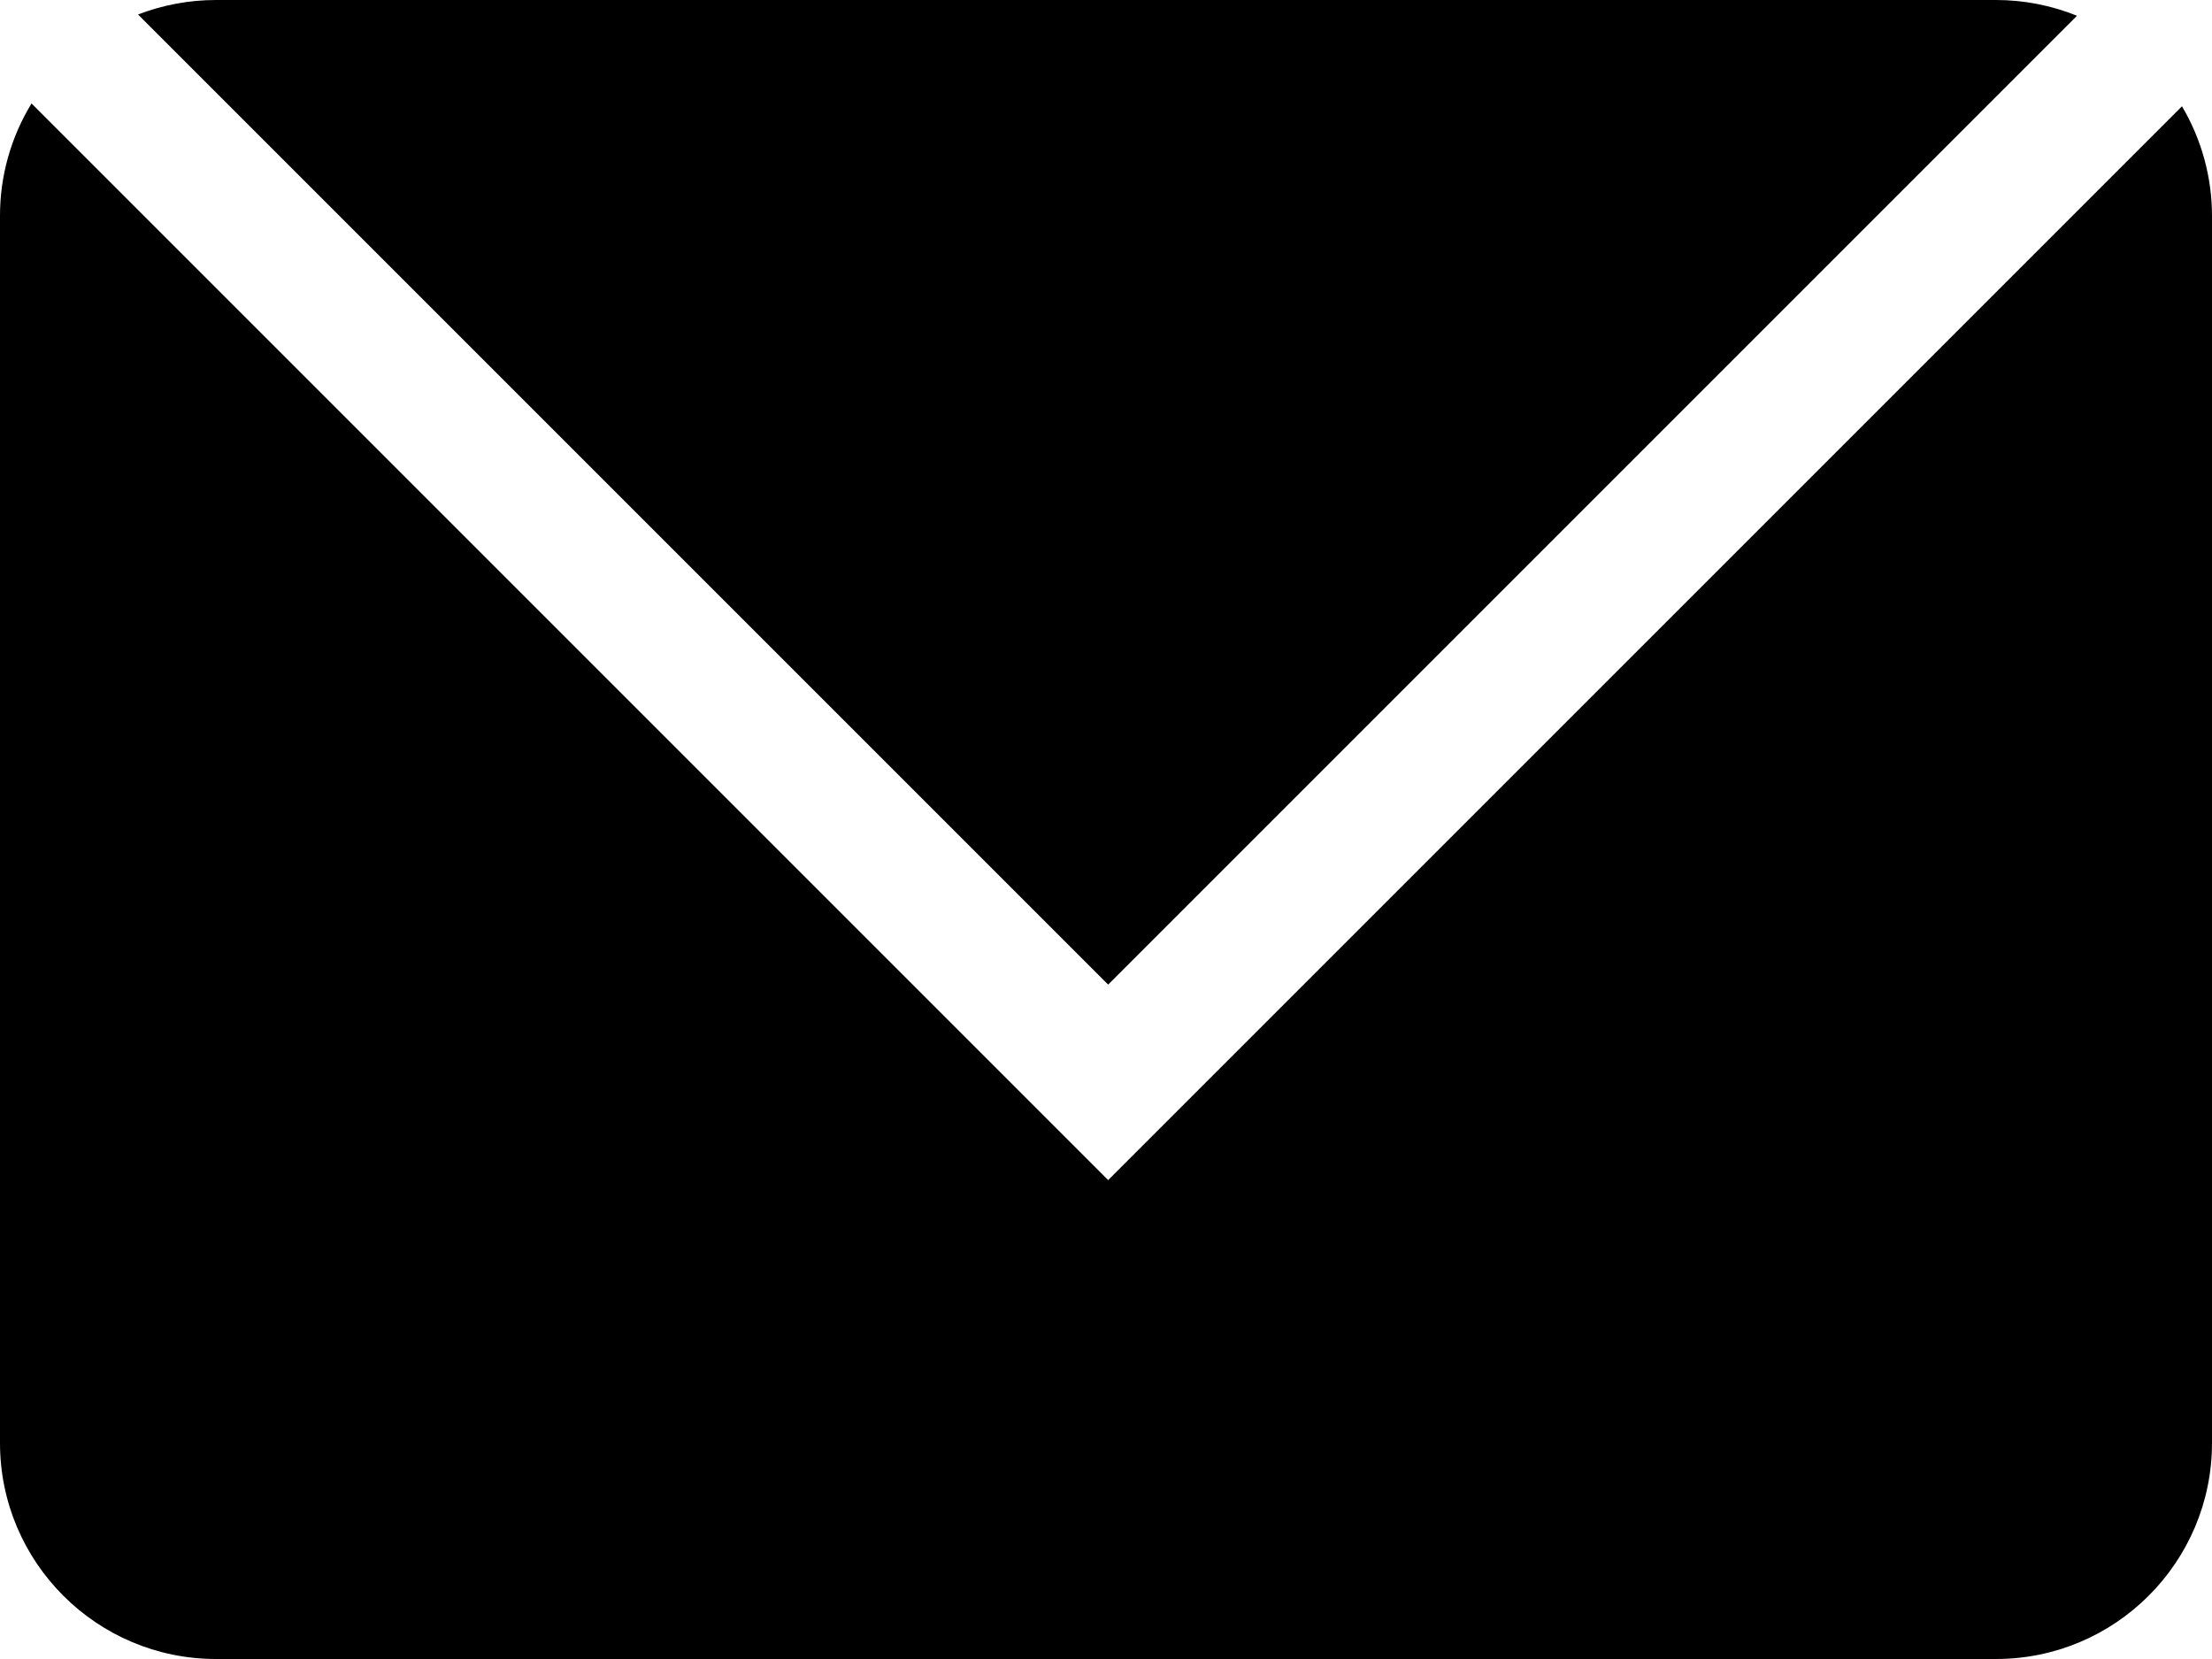
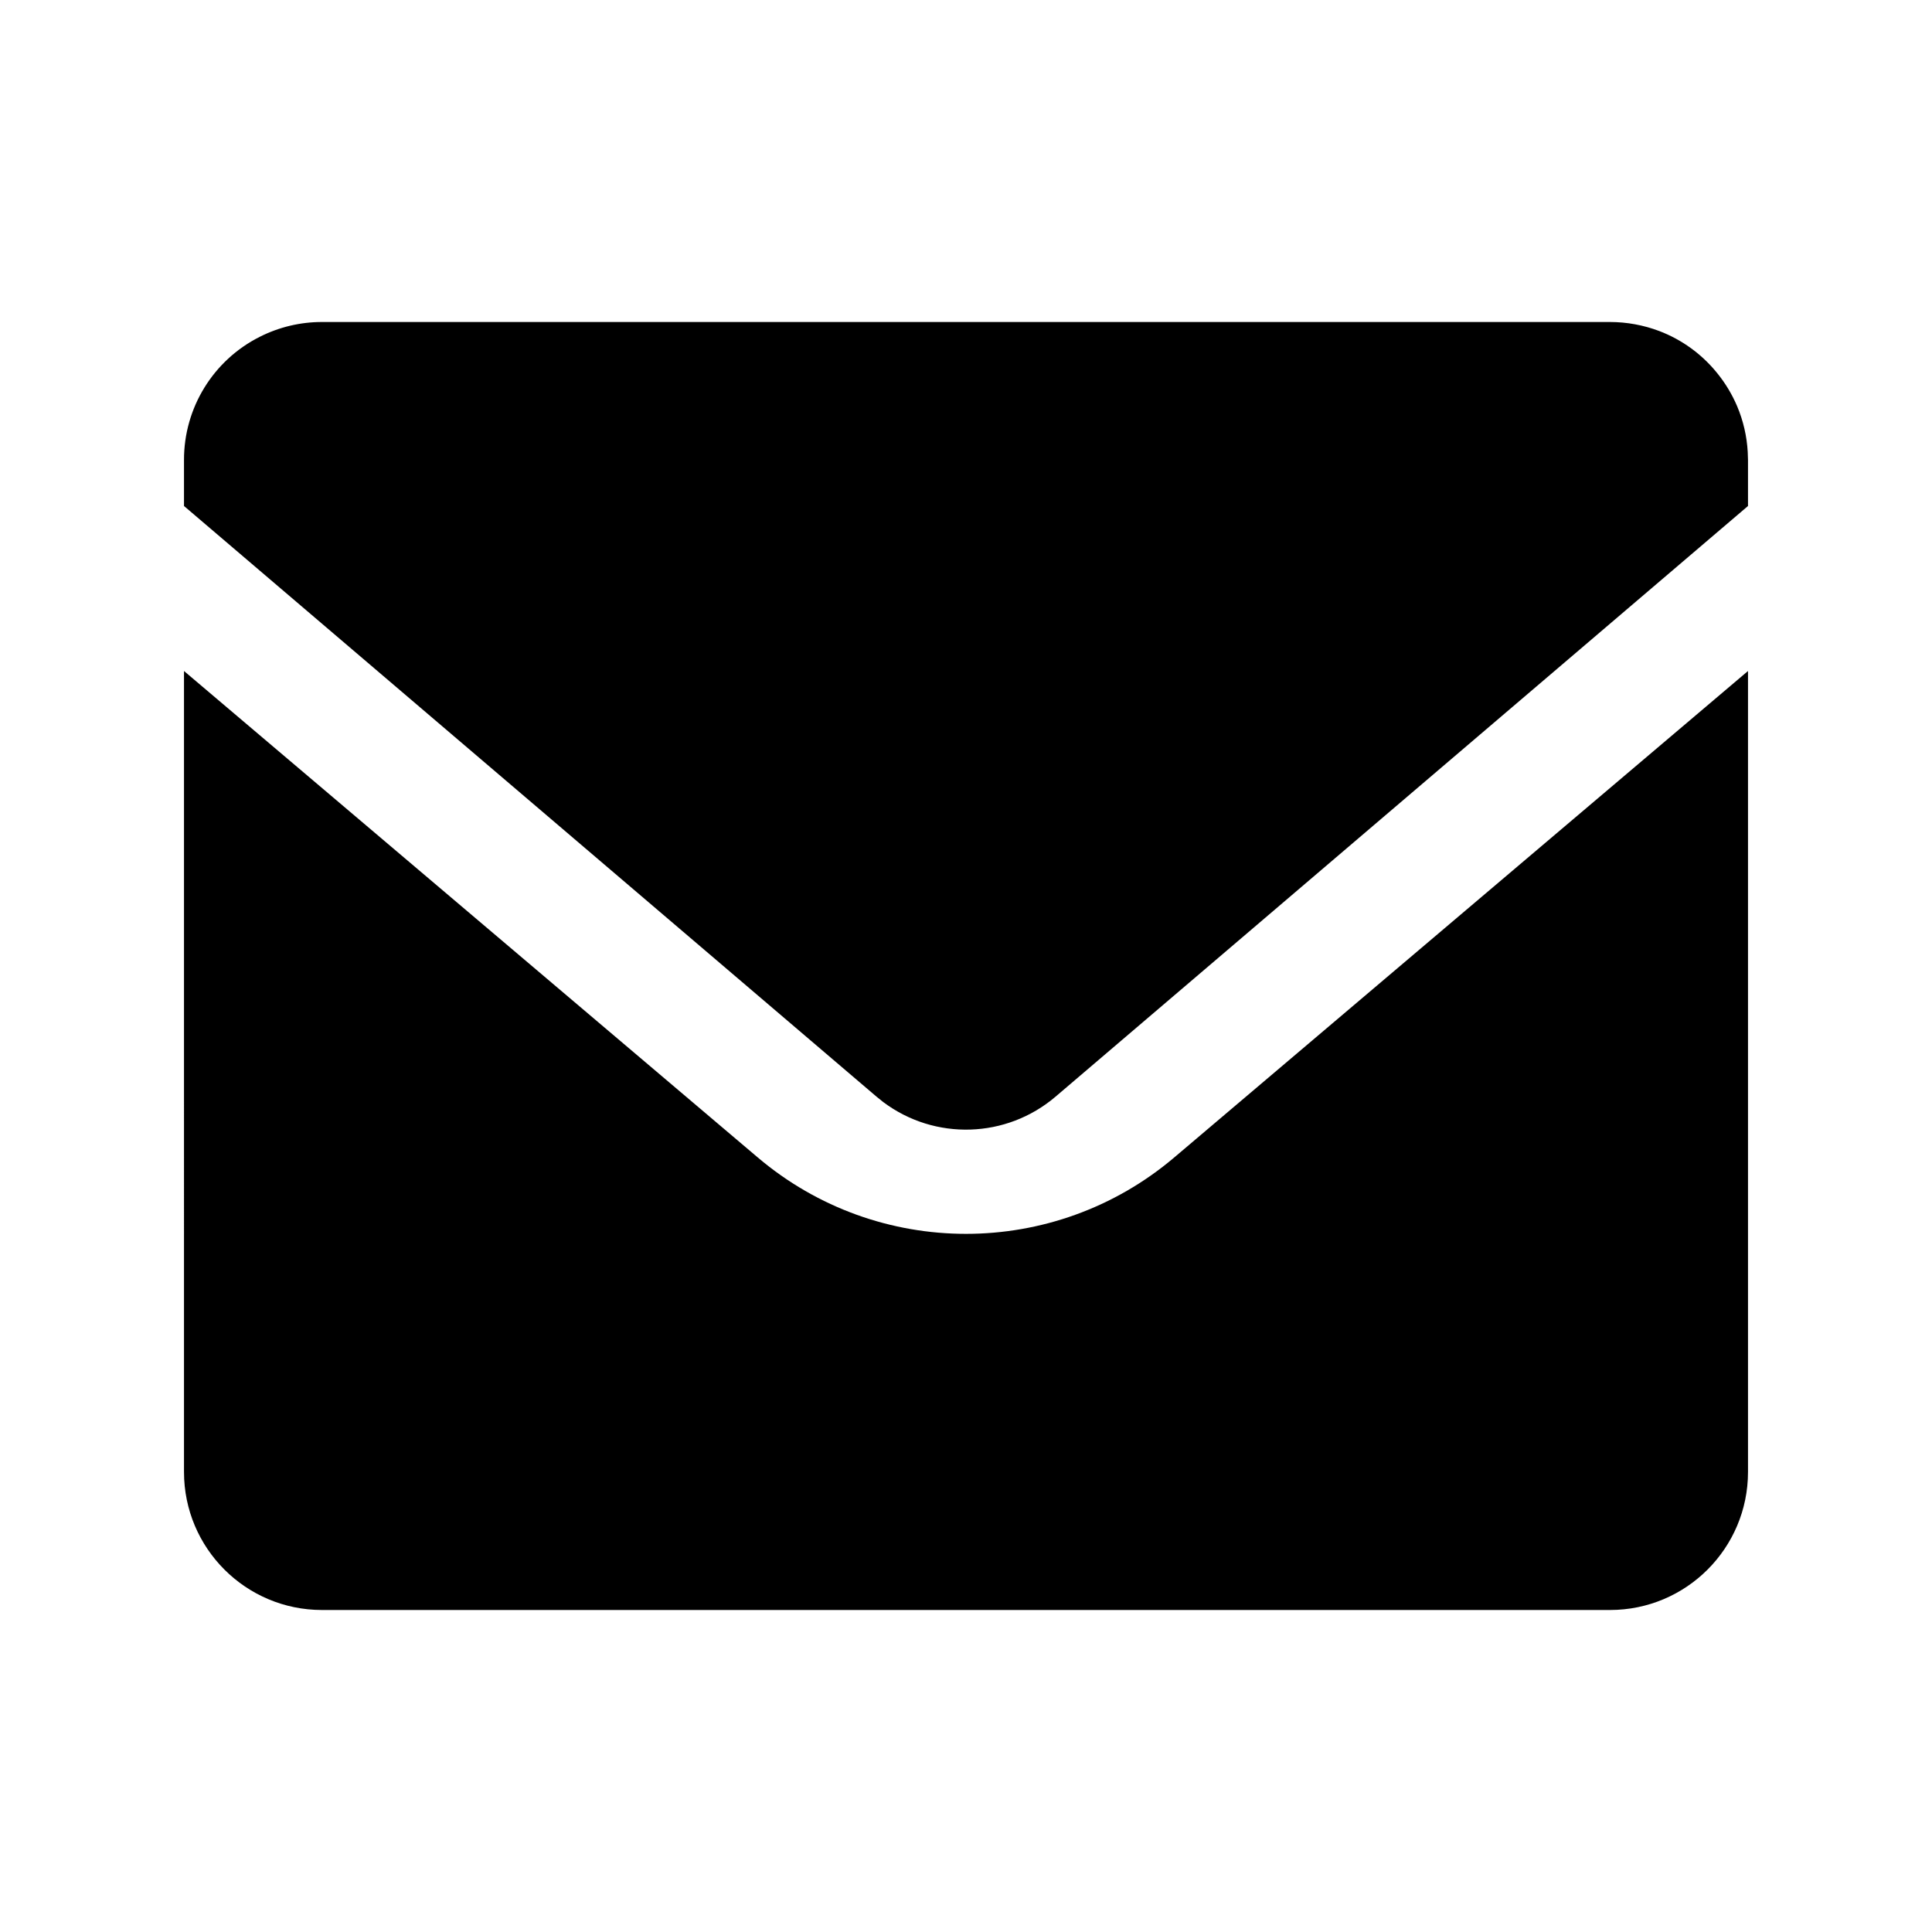
- <svg xmlns="http://www.w3.org/2000/svg" width="128" height="96">
-   <path d="M64.125 56.975L120.188.912A12.476 12.476 0 0 0 115.5 0h-103c-1.588 0-3.113.3-4.513.838l56.138 56.137z" />
-   <path d="M64.125 68.287l-62.3-62.3A12.42 12.42 0 0 0 0 12.5v71C0 90.4 5.6 96 12.5 96h103c6.9 0 12.5-5.6 12.5-12.5v-71a12.47 12.47 0 0 0-1.737-6.35L64.125 68.287z" />
+ <svg xmlns="http://www.w3.org/2000/svg" class="icon" viewBox="0 0 1024 1024" width="128" height="128">
+   <path d="M926.476 355.645V780.19a73.143 73.143 0 0 1-73.143 73.143H170.667a73.143 73.143 0 0 1-73.143-73.143V355.645l304.103 257.829a170.667 170.667 0 0 0 220.746 0l304.103-257.829zm-73.143-184.978a74.045 74.045 0 0 1 26.088 4.778 72.704 72.704 0 0 1 30.622 22.187 73.509 73.509 0 0 1 10.68 17.676 72.773 72.773 0 0 1 5.607 24.21l.146 4.292v24.38L559.47 581.242a73.143 73.143 0 0 1-91.307 2.901l-3.633-2.925L97.524 268.19v-24.38a72.899 72.899 0 0 1 40.155-65.293 72.972 72.972 0 0 1 32.988-7.85h682.666z" />
</svg>
